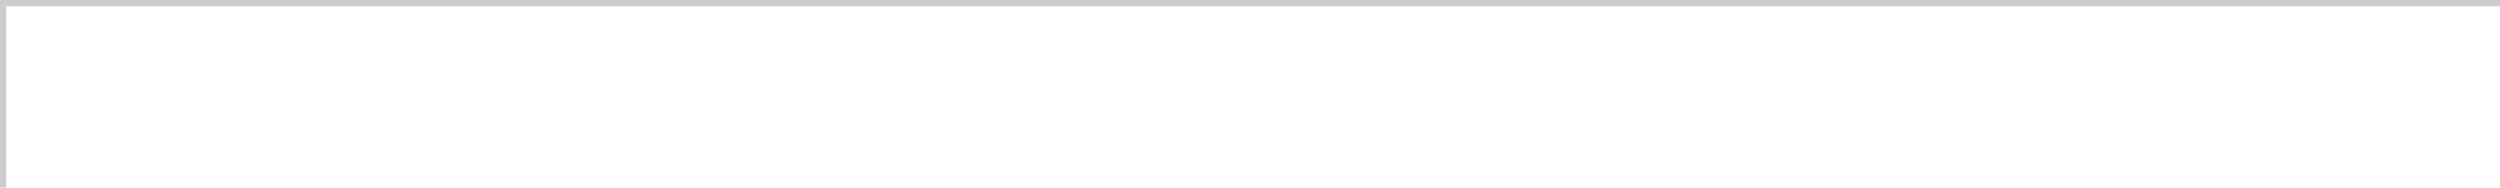
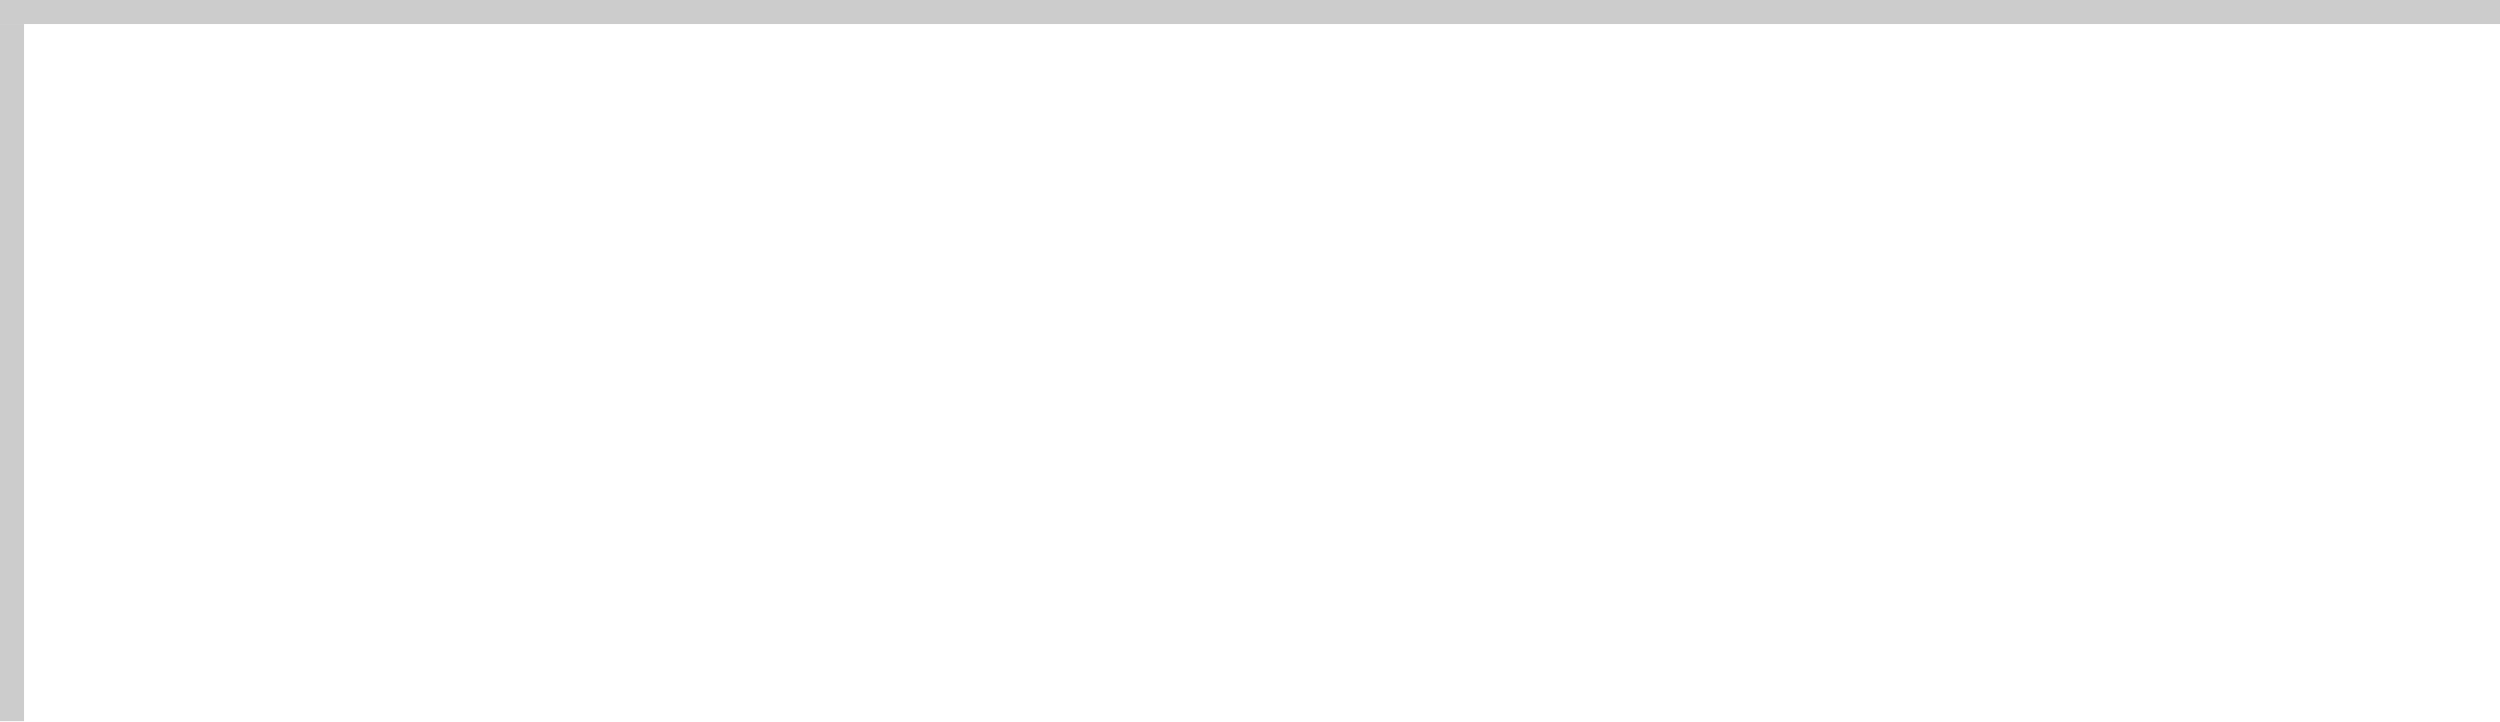
- <svg xmlns="http://www.w3.org/2000/svg" version="1.1" width="400px" height="30px" viewBox="200 150 400 30">
-   <path d="M 1 1  L 400 1  L 400 30  L 1 30  L 1 1  Z " fill-rule="nonzero" fill="rgba(255, 255, 255, 1)" stroke="none" transform="matrix(1 0 0 1 200 150 )" class="fill" />
-   <path d="M 0.5 1  L 0.5 30  " stroke-width="1" stroke-dasharray="0" stroke="rgba(204, 204, 204, 1)" fill="none" transform="matrix(1 0 0 1 200 150 )" class="stroke" />
-   <path d="M 0 0.5  L 400 0.5  " stroke-width="1" stroke-dasharray="0" stroke="rgba(204, 204, 204, 1)" fill="none" transform="matrix(1 0 0 1 200 150 )" class="stroke" />
+ <svg xmlns="http://www.w3.org/2000/svg" version="1.1" width="104px" height="30px" viewBox="0 30 104 30">
+   <path d="M 1 1  L 104 1  L 104 30  L 1 30  L 1 1  Z " fill-rule="nonzero" fill="rgba(255, 255, 255, 1)" stroke="none" transform="matrix(1 0 0 1 0 30 )" class="fill" />
+   <path d="M 0.5 1  L 0.5 30  " stroke-width="1" stroke-dasharray="0" stroke="rgba(204, 204, 204, 1)" fill="none" transform="matrix(1 0 0 1 0 30 )" class="stroke" />
+   <path d="M 0 0.5  L 104 0.5  " stroke-width="1" stroke-dasharray="0" stroke="rgba(204, 204, 204, 1)" fill="none" transform="matrix(1 0 0 1 0 30 )" class="stroke" />
</svg>
